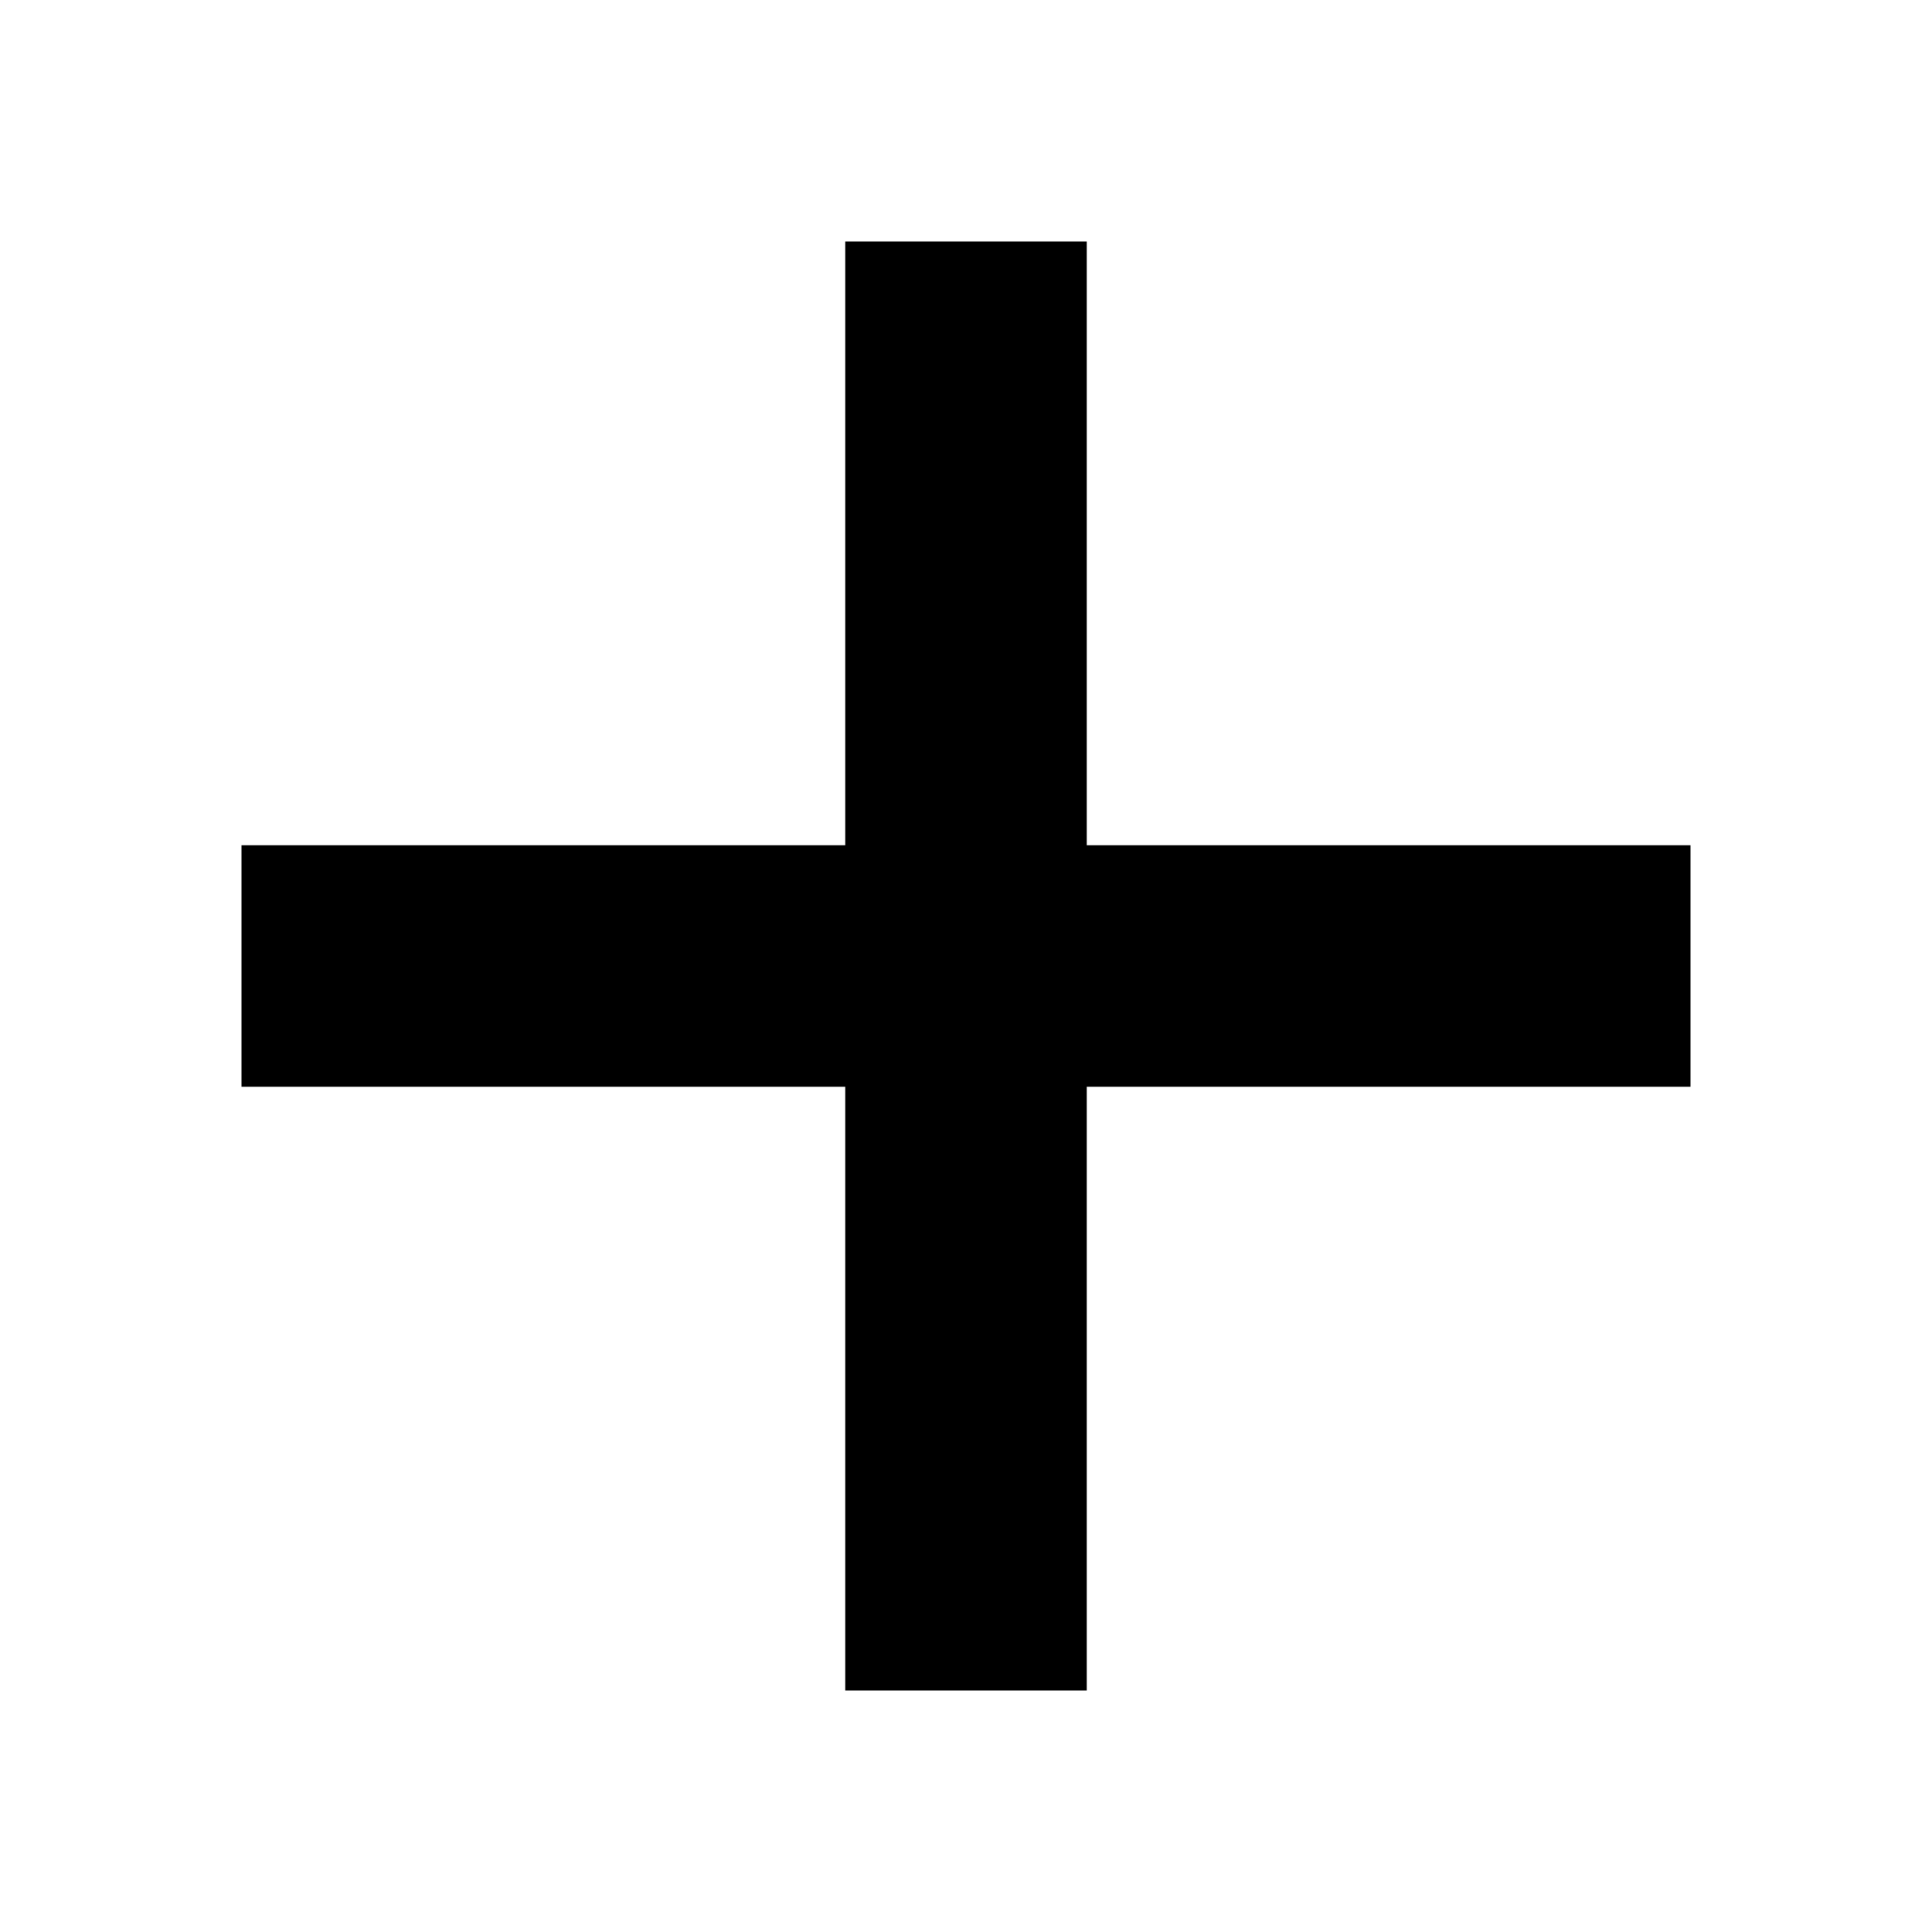
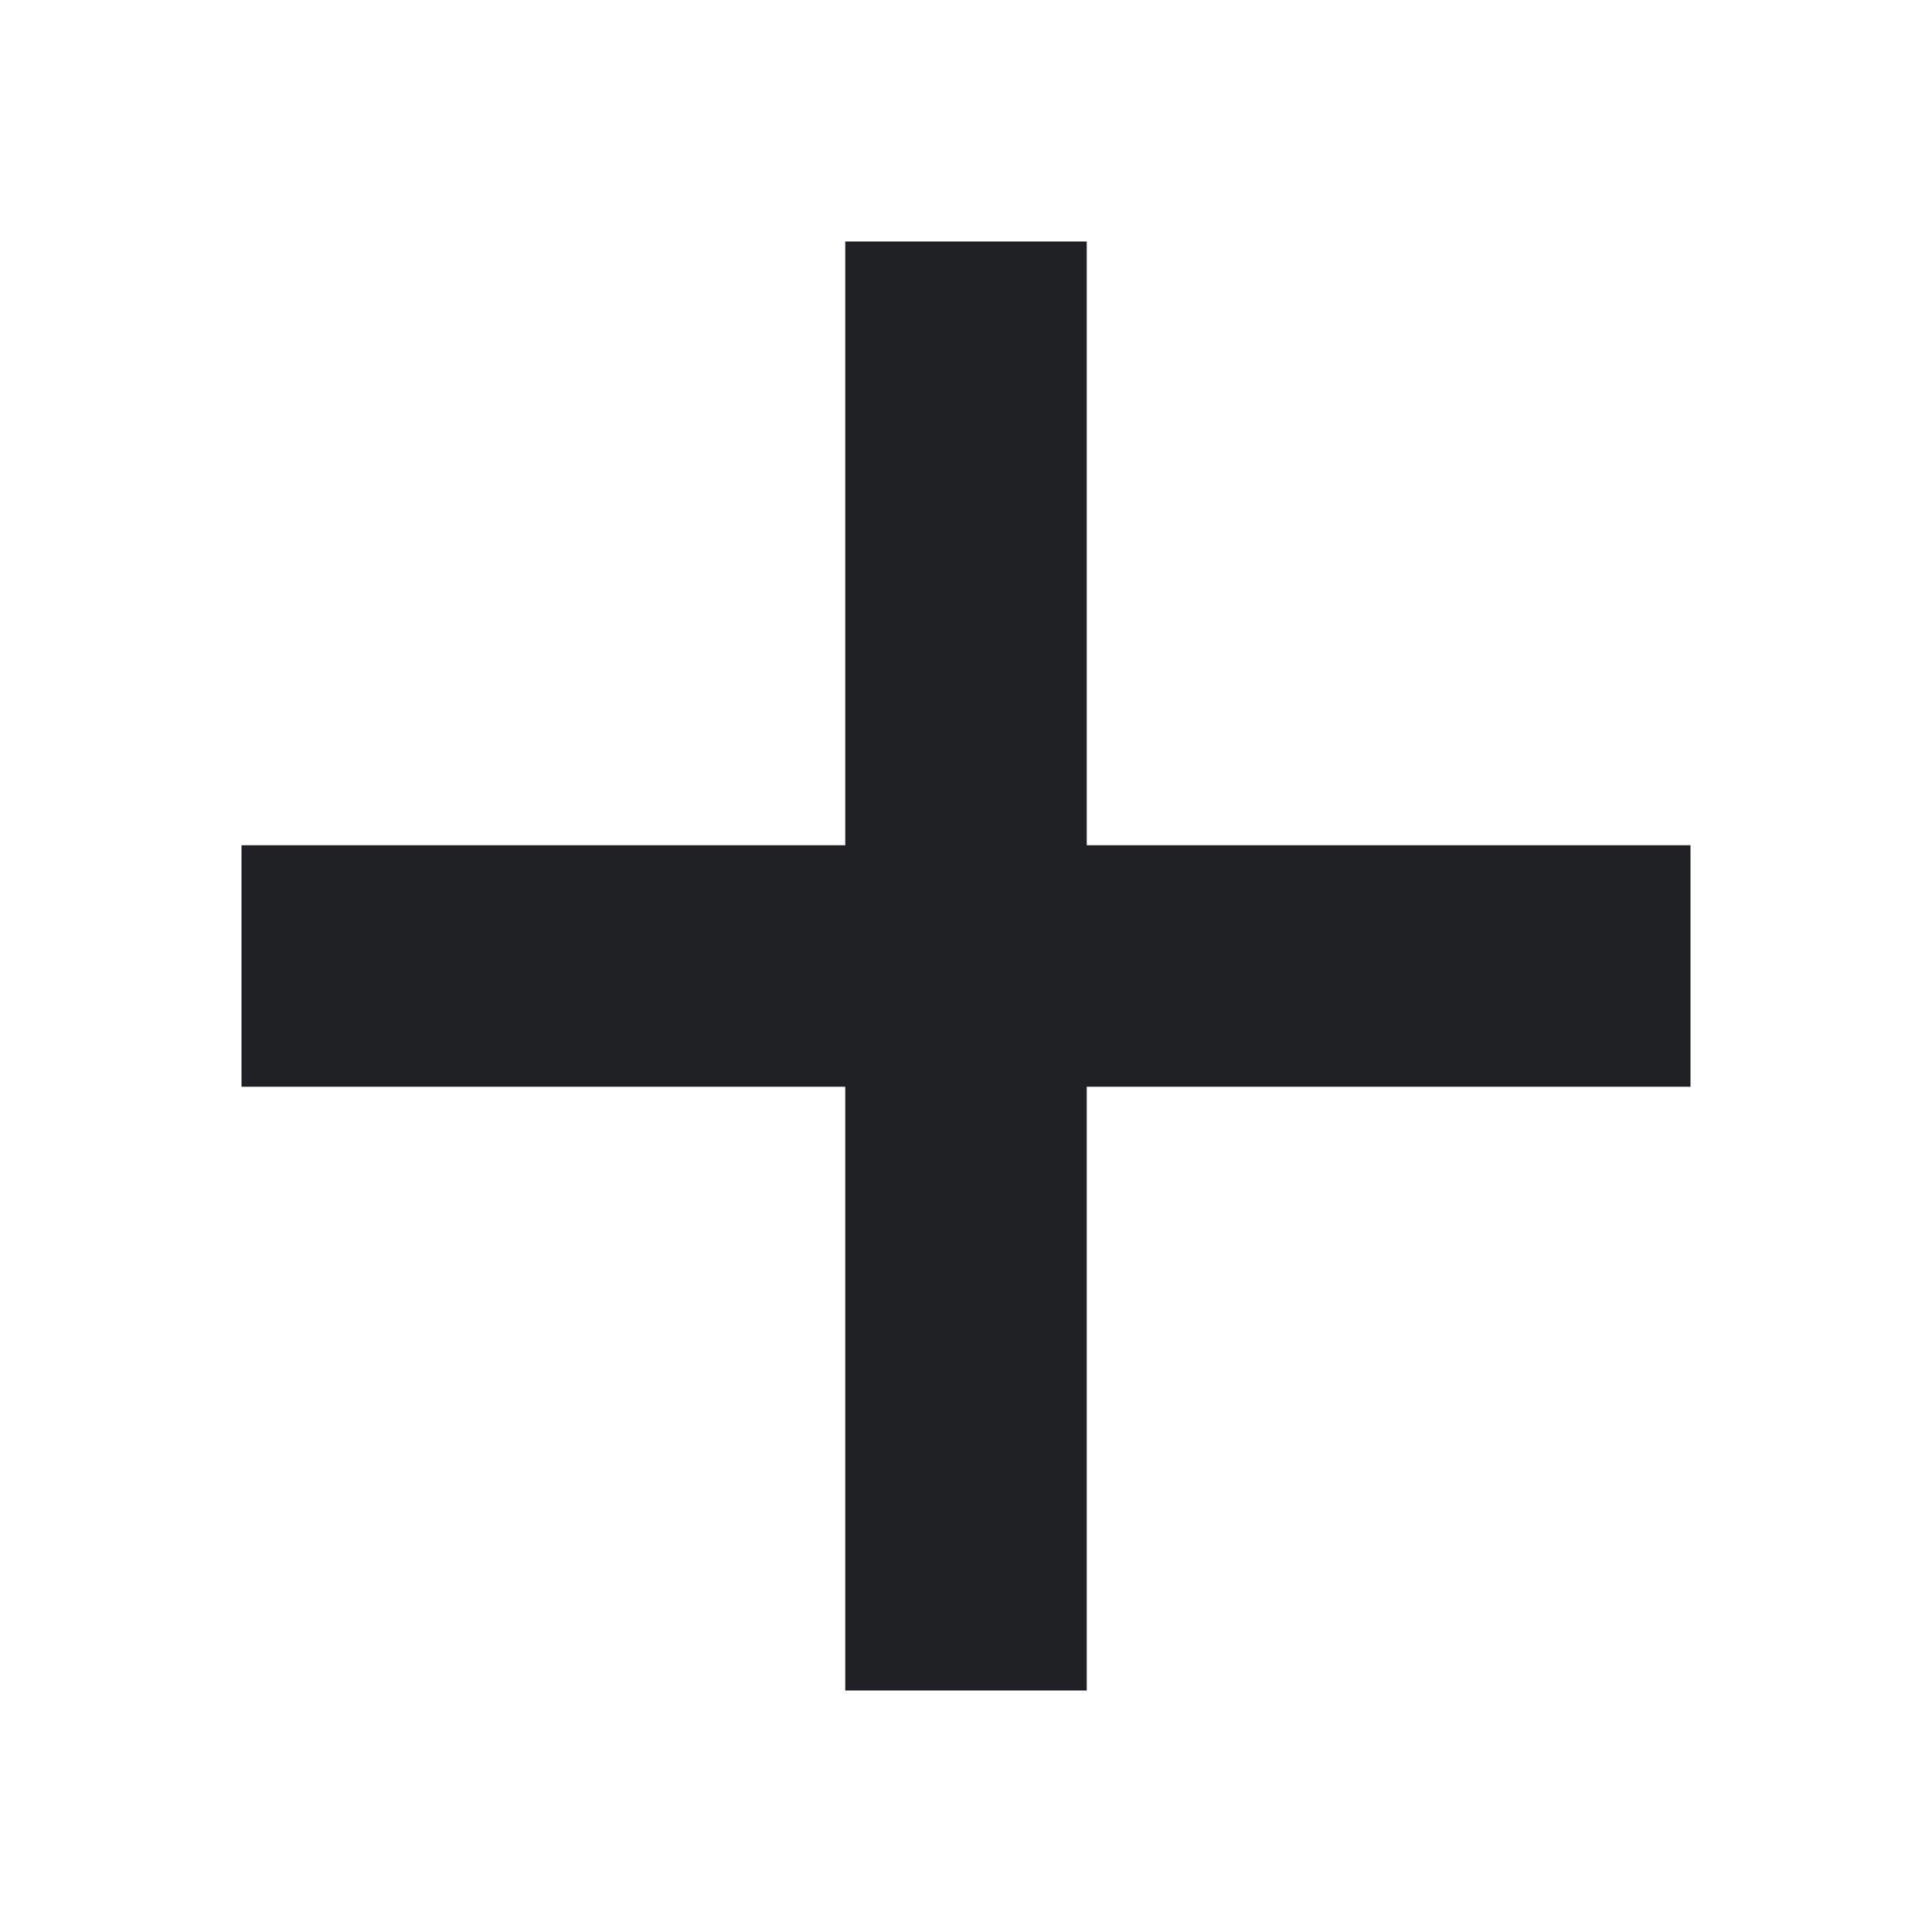
<svg xmlns="http://www.w3.org/2000/svg" width="16" height="16" viewBox="0 0 16 16">
  <g fill="none" fill-rule="evenodd">
-     <rect width="2" height="12" x="7" y="2" fill="#000" />
-     <rect width="2" height="12" x="7" y="2" fill="#000" transform="rotate(-90 8 8)" />
+     <rect width="2" height="12" x="7" y="2" fill="#202124" />
+     <rect width="2" height="12" x="7" y="2" fill="#202124" transform="rotate(-90 8 8)" />
  </g>
</svg>
